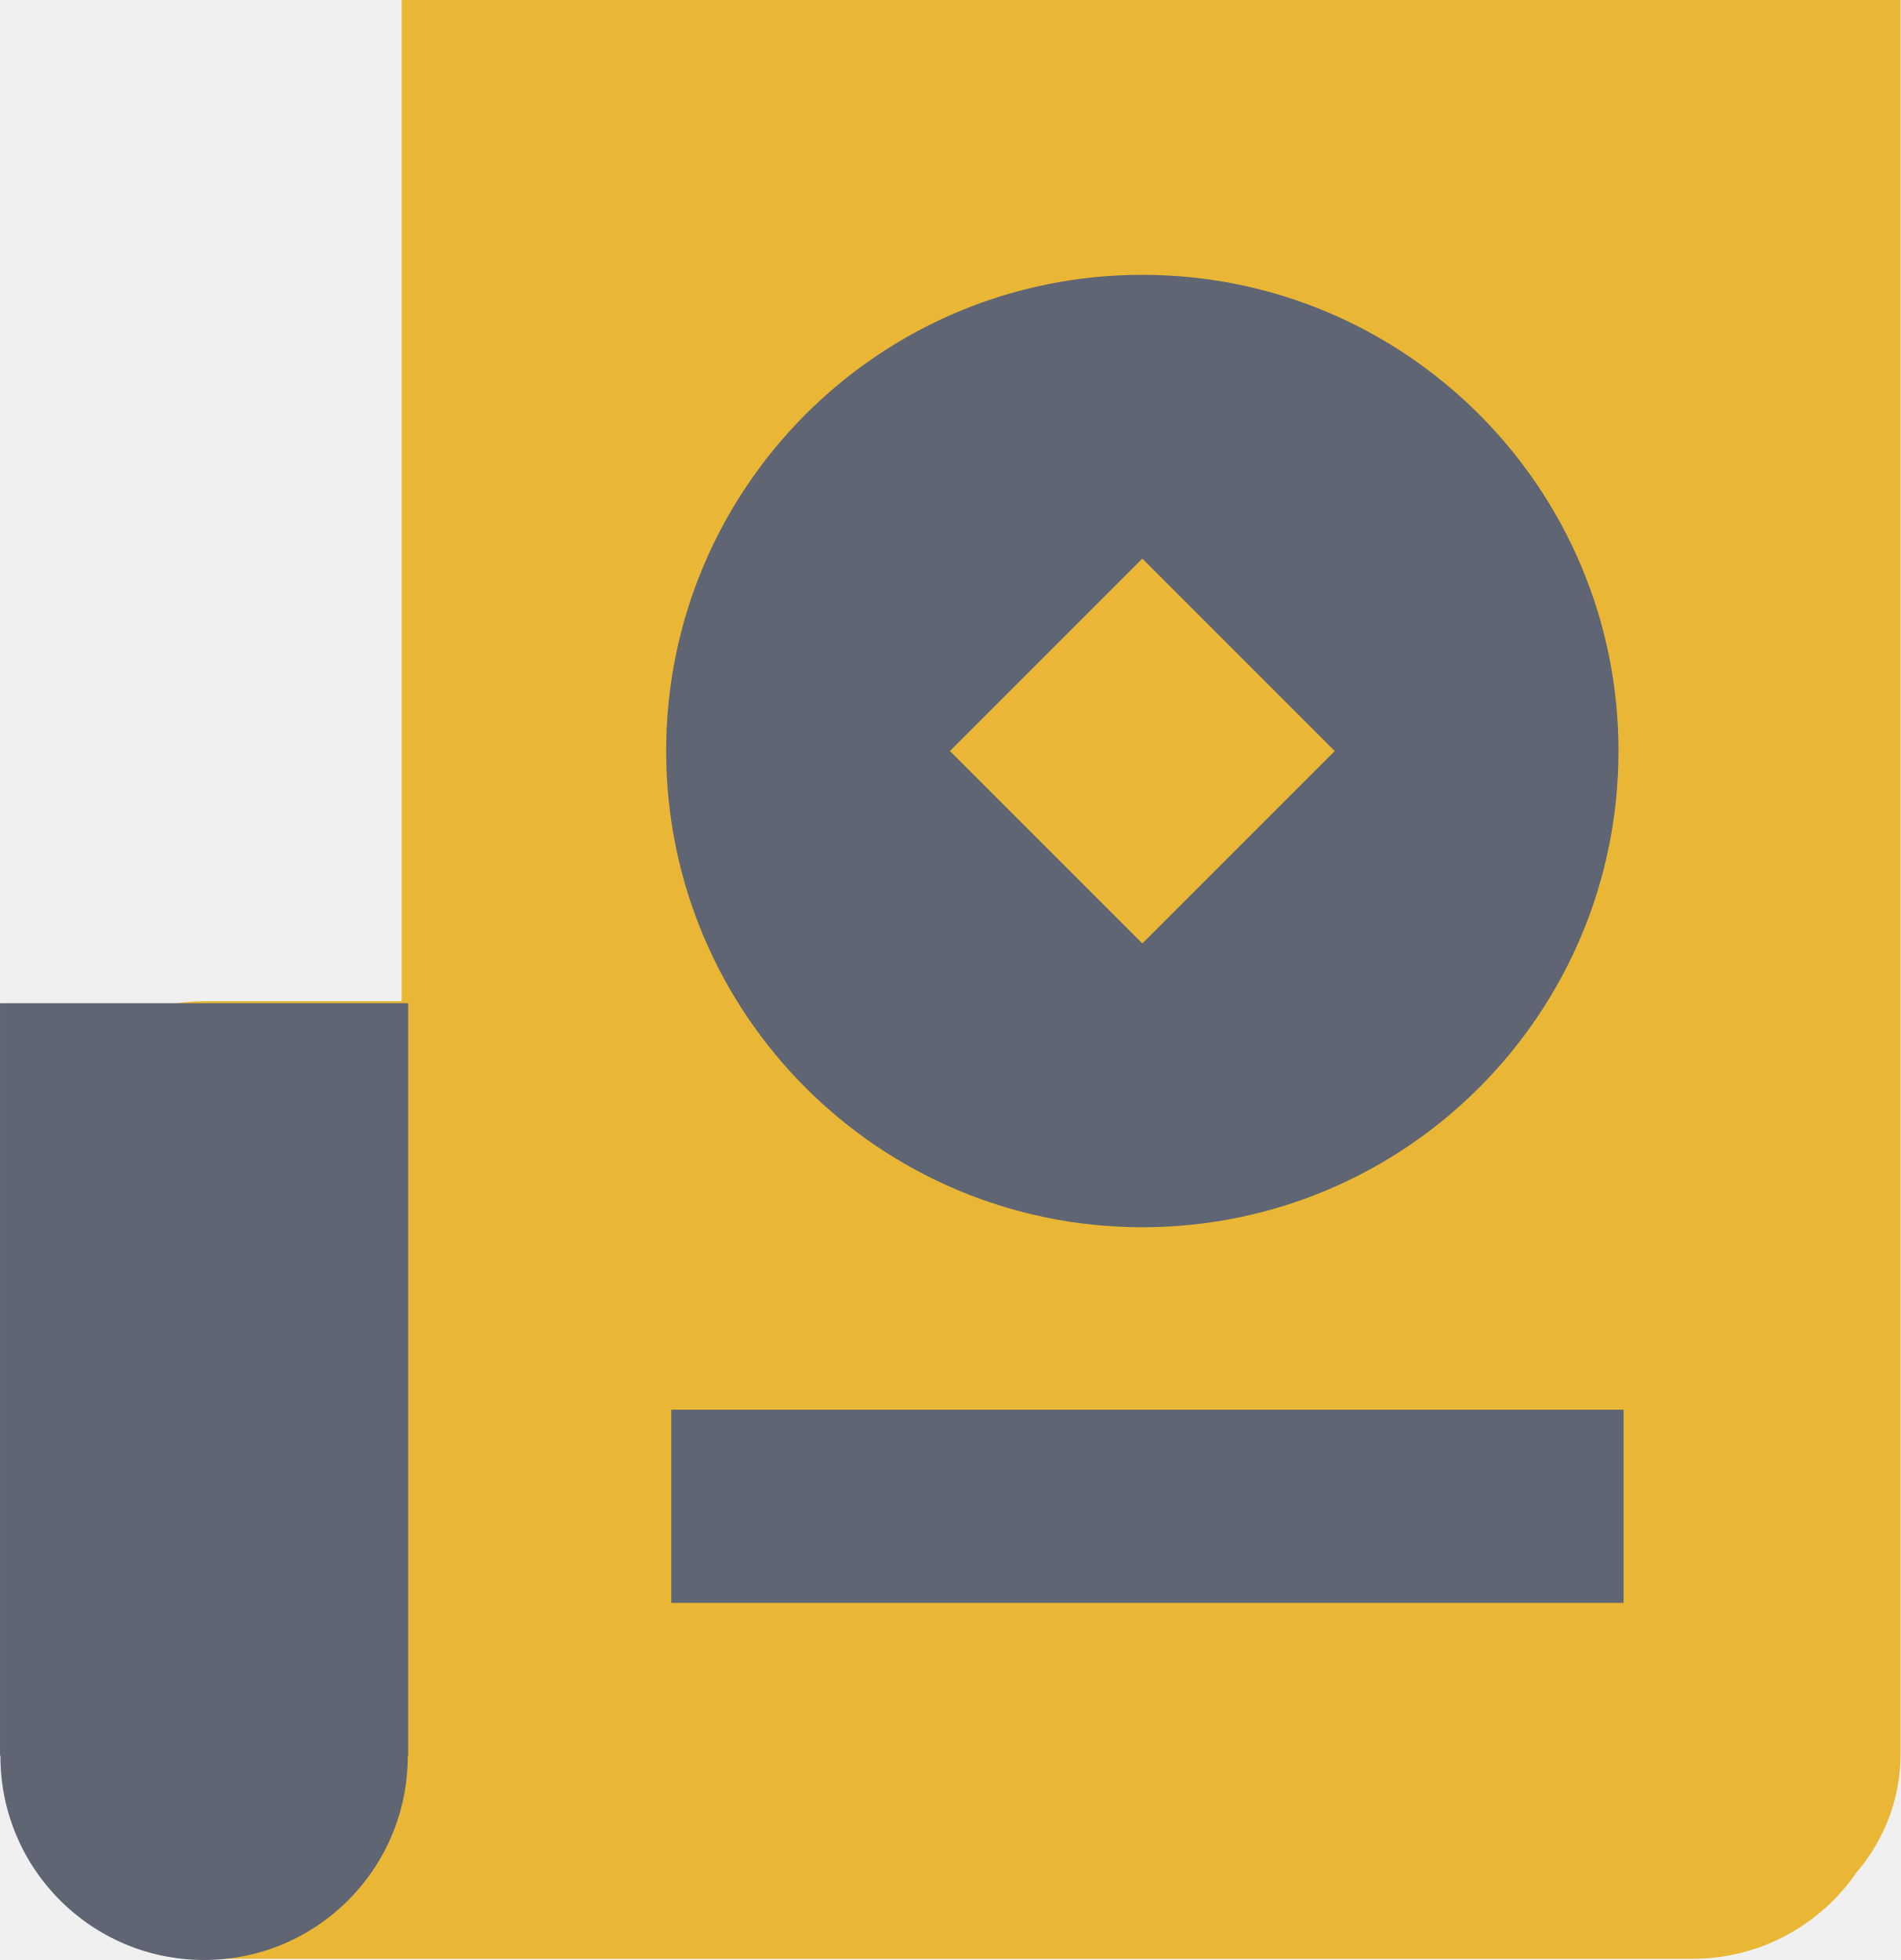
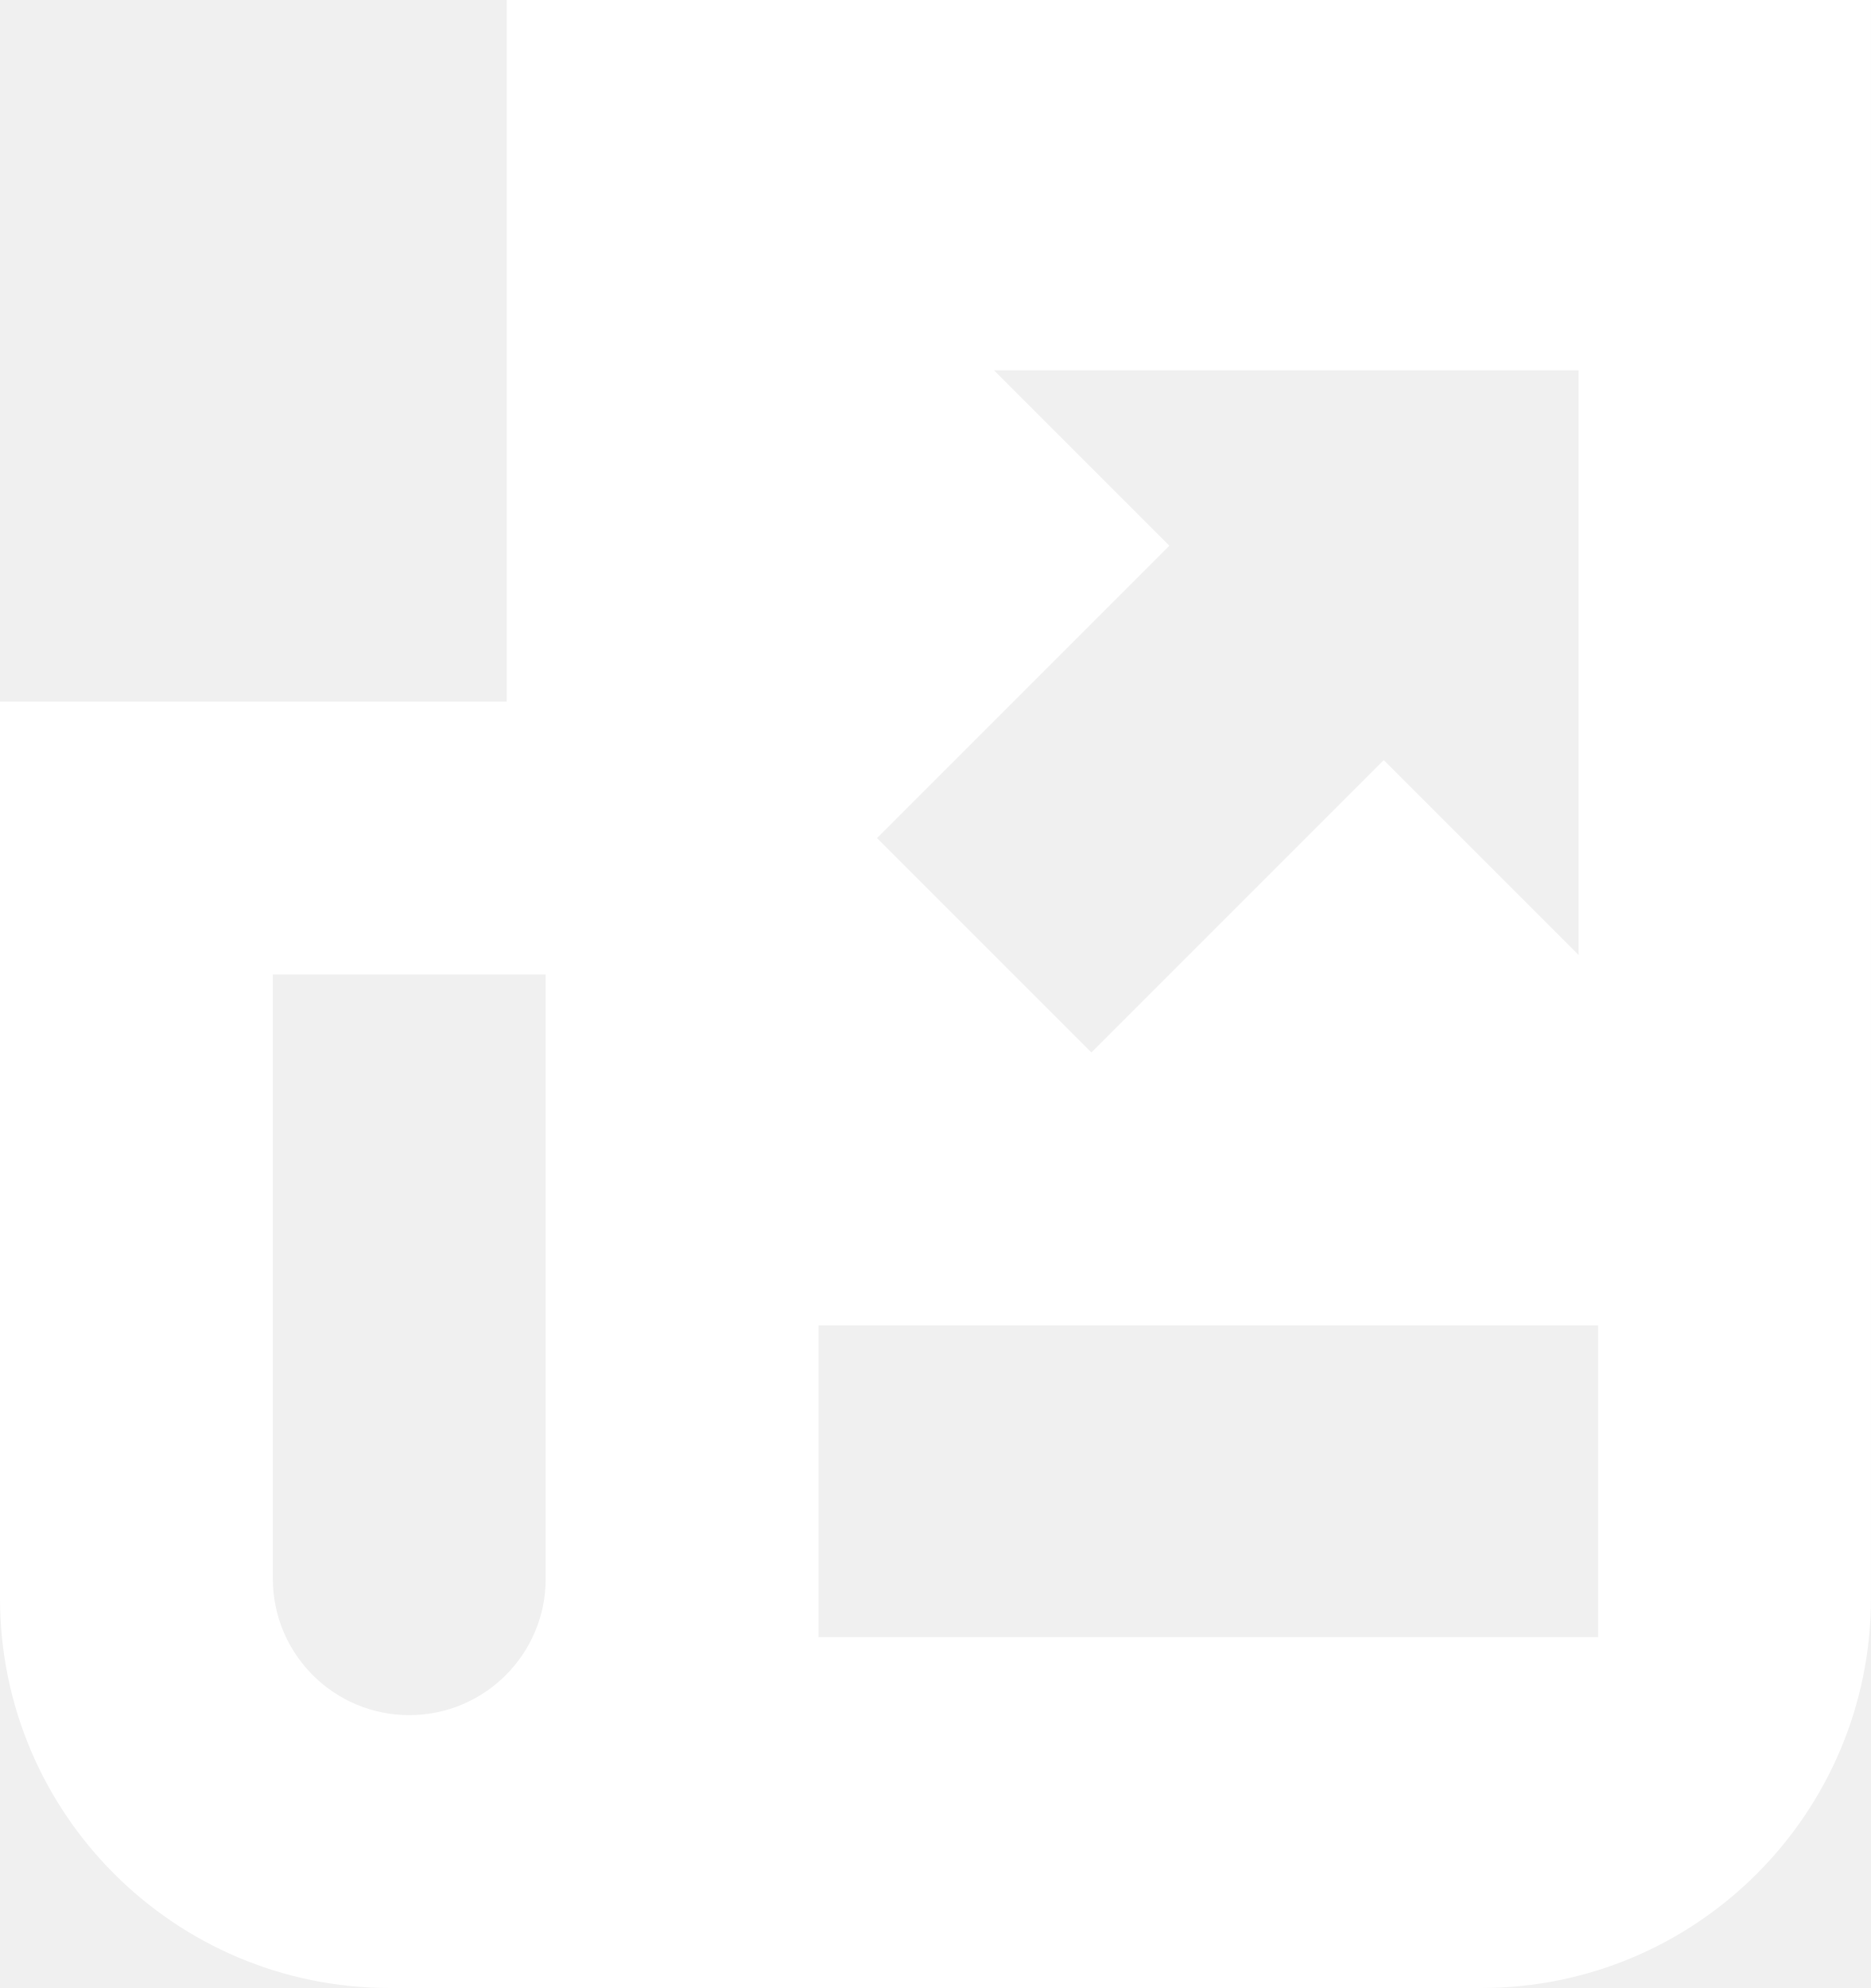
- <svg xmlns="http://www.w3.org/2000/svg" viewBox="145.83 92.487 27.94 28.811">
-   <g transform="matrix(1, 0, 0, 1, -418.6376, -136.4962)">
-     <path style="fill: rgba(233, 183, 53, 1);" d="M 570.372 228.983 L 592.408 228.983 L 592.408 254.761 C 592.408 255.426 592.165 256.034 591.764 256.502 C 591.237 257.272 590.351 257.777 589.348 257.777 L 567.498 257.777 C 565.883 257.777 564.573 256.467 564.573 254.852 L 564.573 246.625 C 564.573 245.01 565.883 243.7 567.498 243.7 L 570.372 243.7 L 570.372 228.983 Z" />
-     <path d="M 564.468 243.73 L 570.468 243.73 L 570.468 254.79 L 570.462 254.79 C 570.462 254.793 570.462 254.797 570.462 254.8 C 570.462 256.454 569.122 257.794 567.468 257.794 C 565.814 257.794 564.474 256.454 564.474 254.8 C 564.474 254.797 564.474 254.793 564.474 254.79 L 564.468 254.79 L 564.468 243.73" style="stroke-miterlimit: 8; stroke-width: 2px; stroke-linecap: round; fill: rgb(95, 101, 115);" />
-     <g>
-       <g>
-         <ellipse style="fill: rgb(95, 101, 115);" cx="581.261" cy="240.023" rx="7" ry="7" />
-         <rect x="403.641" y="176.884" width="4" height="4" style="fill: rgba(233, 183, 53, 1);" transform="matrix(0.707107, 0.707107, -0.707107, 0.707107, 420.9196, -173.2987)" />
-       </g>
-       <rect x="574.336" y="249.705" width="14" height="2.84" style="fill: rgb(95, 101, 115);" />
-     </g>
-   </g>
+ <svg xmlns="http://www.w3.org/2000/svg" viewBox="0 0 48 51" fill="none">
+   <path fill-rule="evenodd" clip-rule="evenodd" d="M48 41C48 46.523 43.523 51 38 51H10C4.477 51 1.61069e-07 46.523 0 41V18H13V0H48V41ZM7 40.5C7 42.433 8.567 44 10.5 44C12.433 44 14 42.433 14 40.5V25H7V40.5ZM21 42H41V34H21V42ZM25.5 9.5L30 14L22.5 21.5L28 27L35.5 19.5L40.5 24.5V9.5H25.5Z" fill="white" />
</svg>
